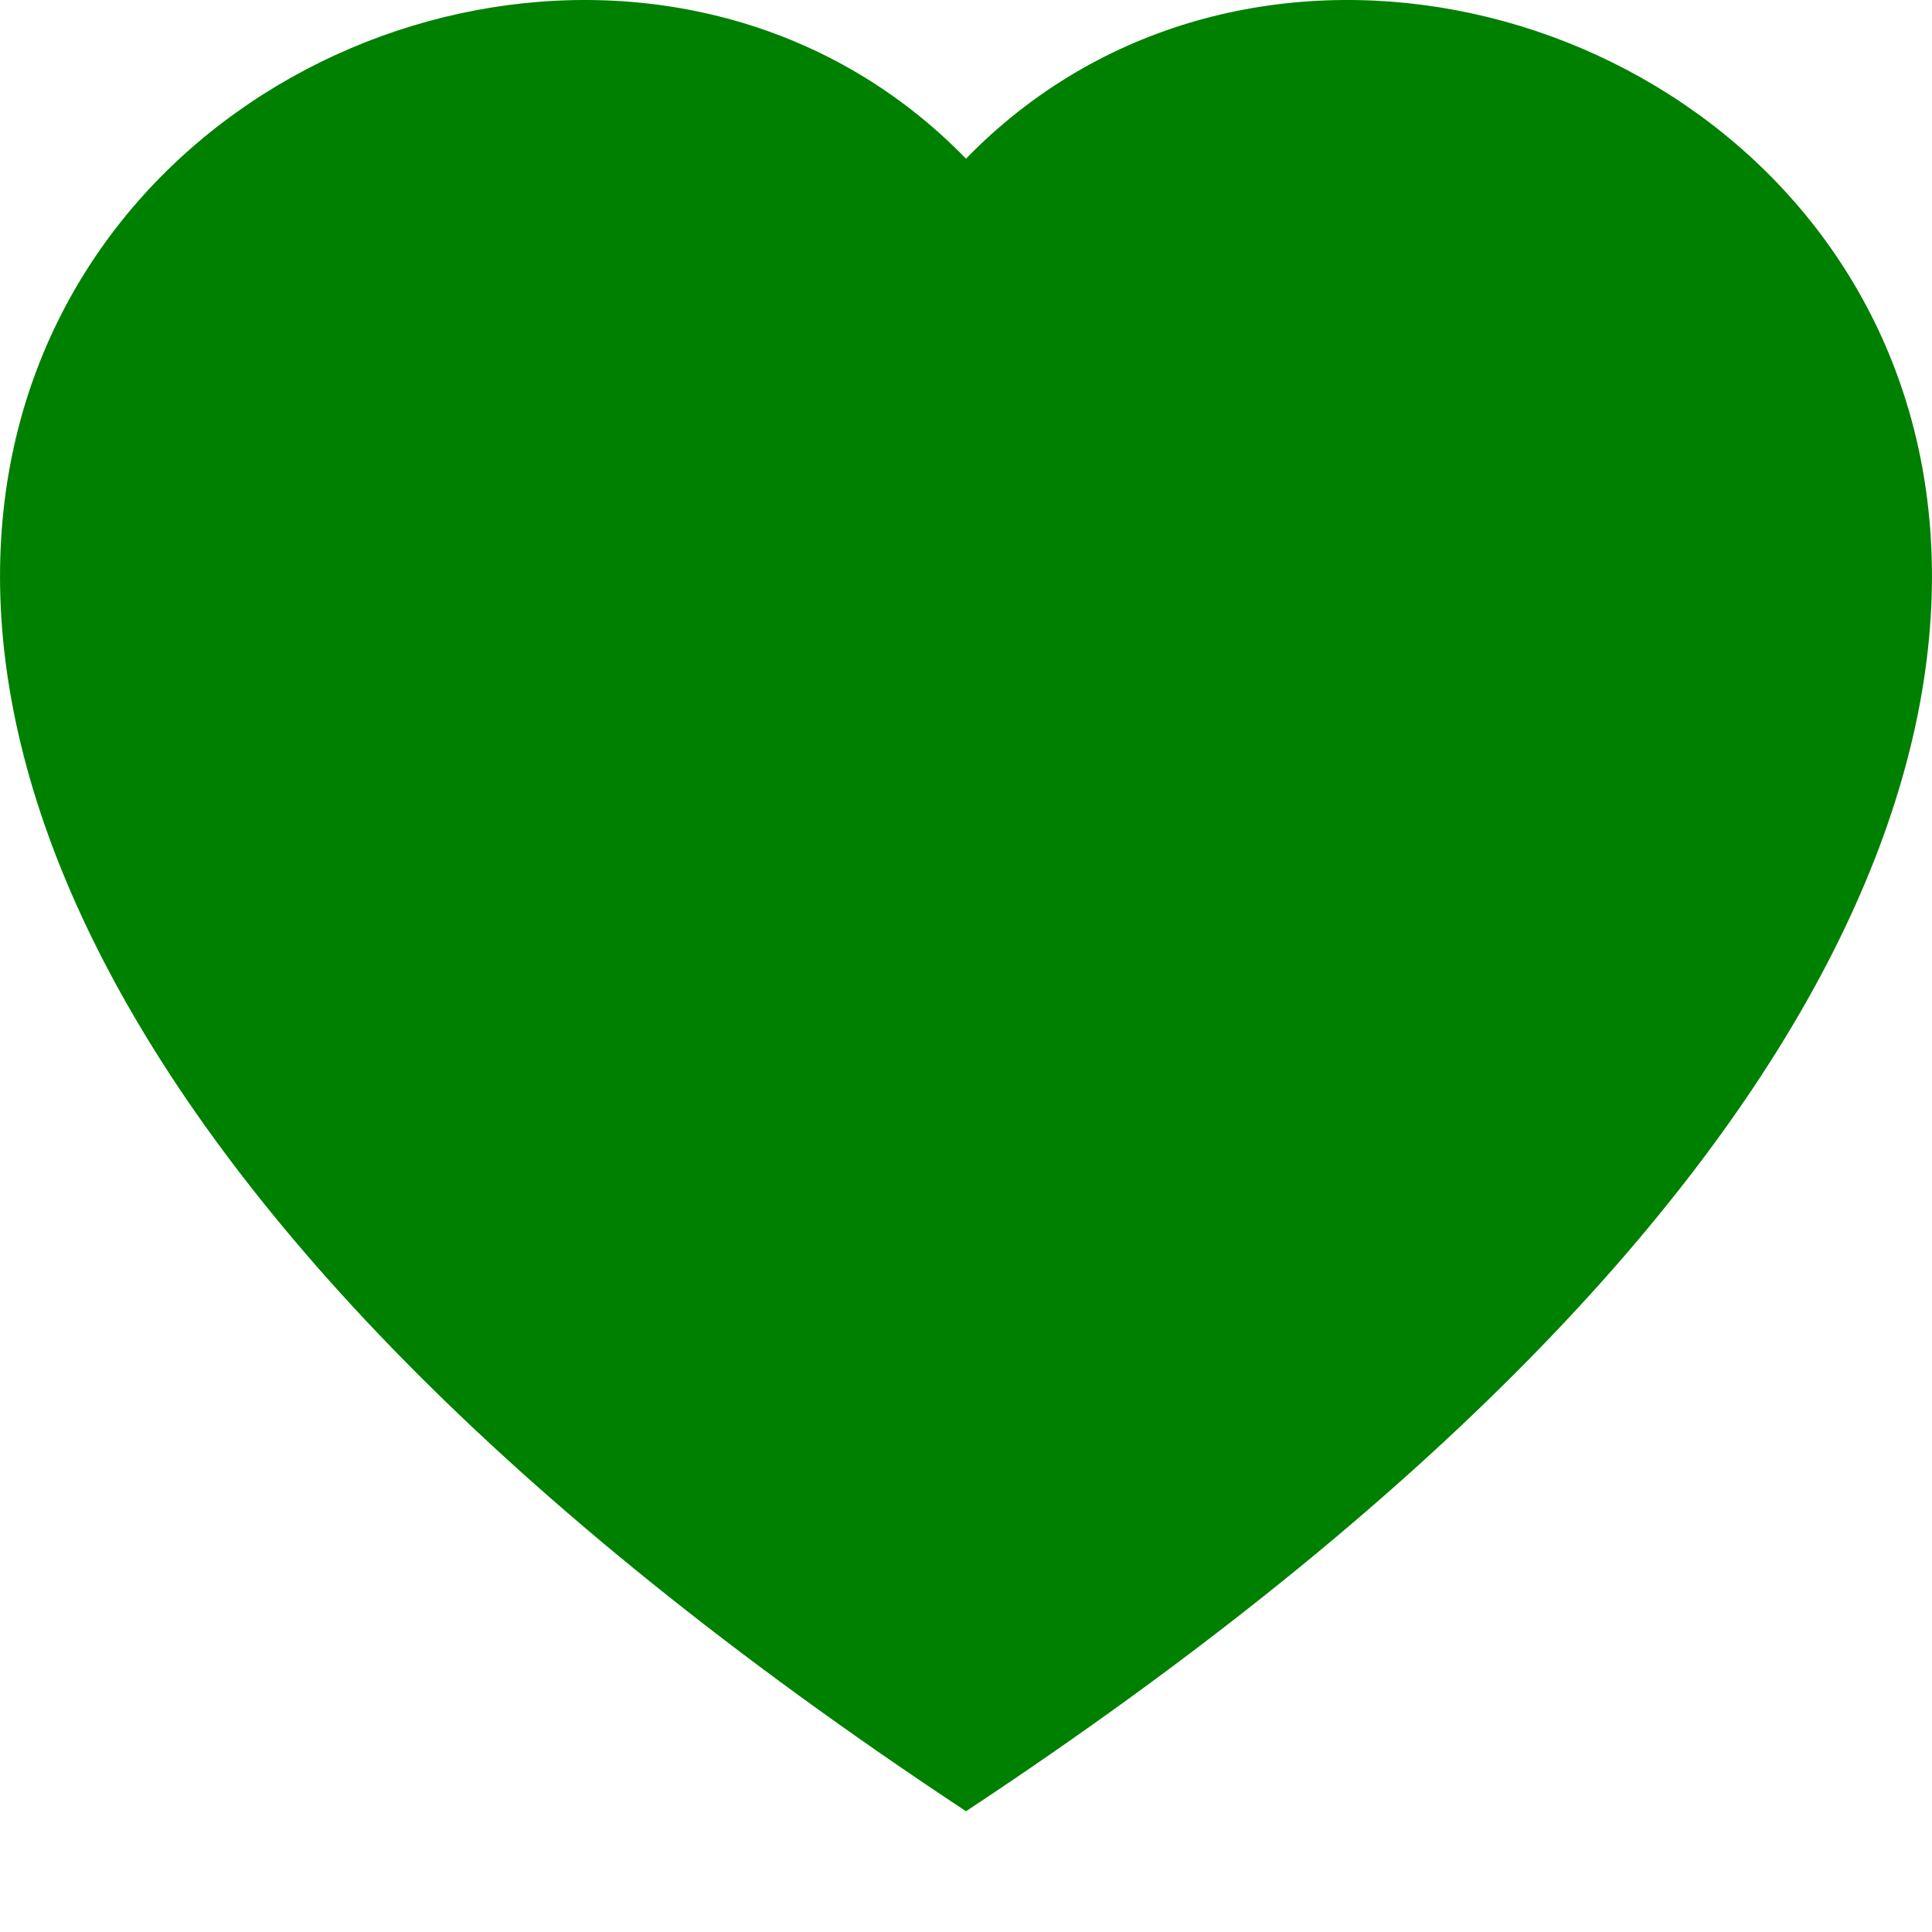
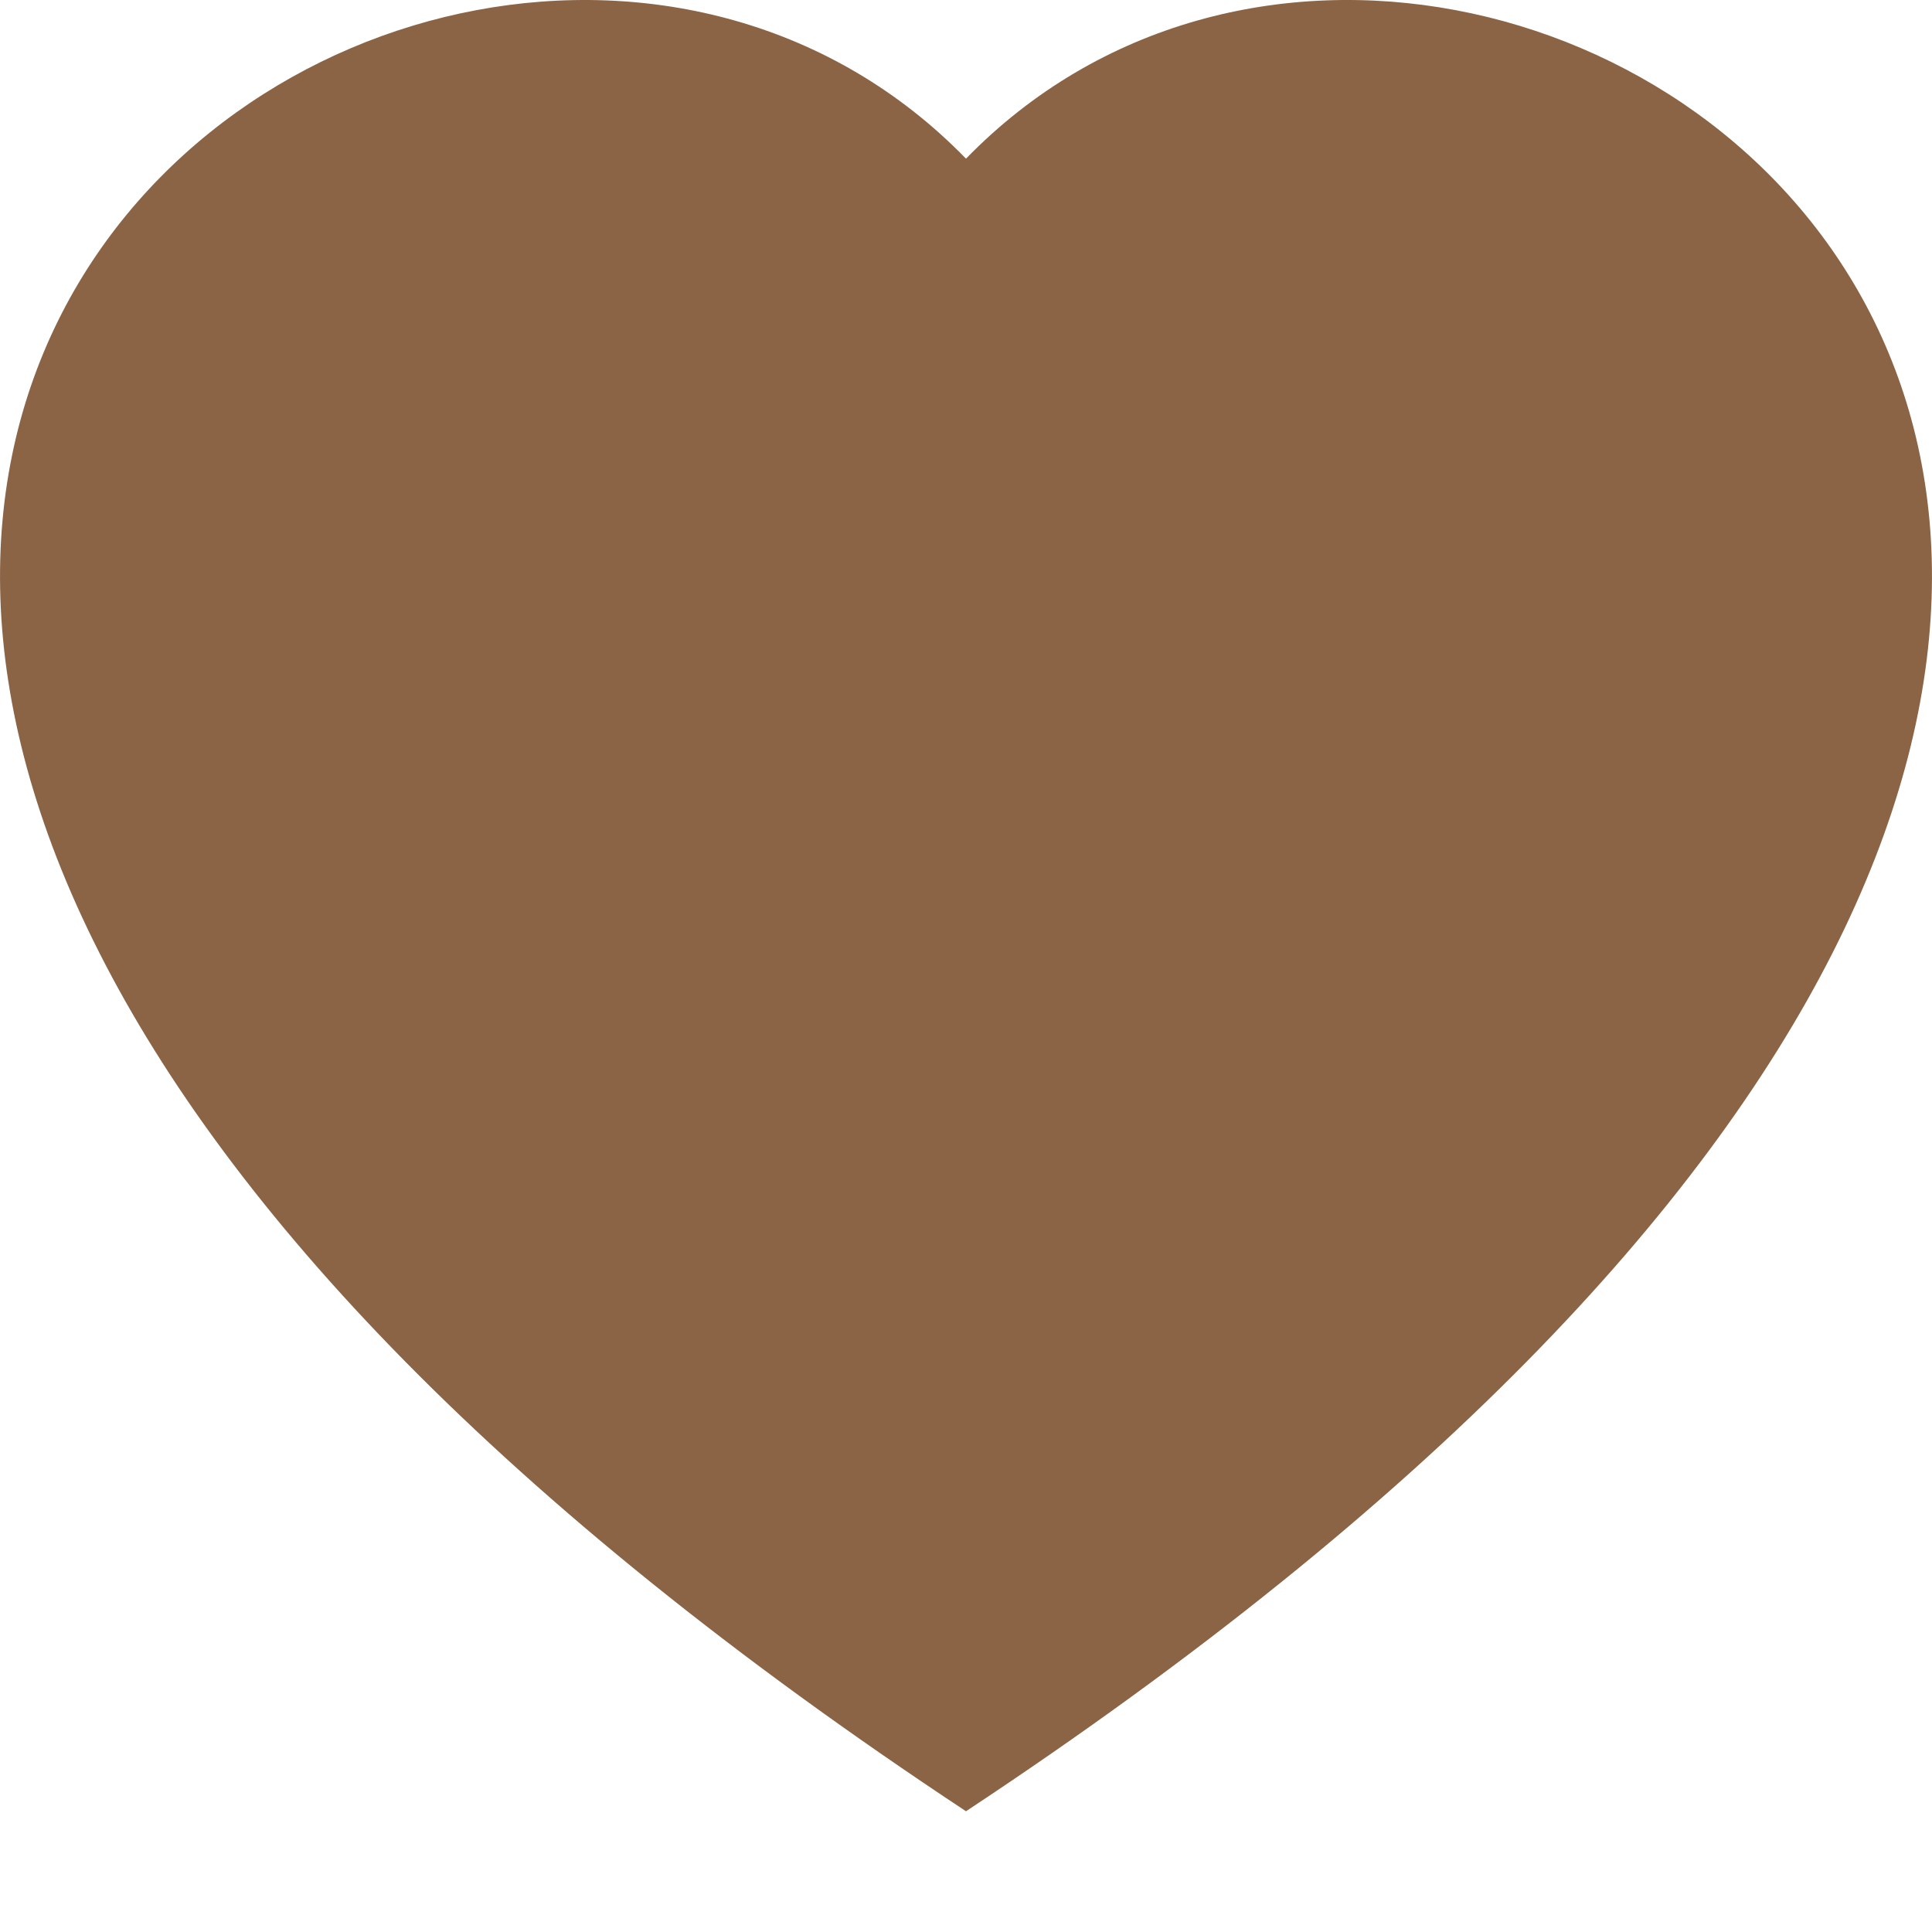
- <svg xmlns="http://www.w3.org/2000/svg" width="16" height="16" fill="green" class="bi bi-heart-fill" viewBox="0 0 16 16">
+ <svg xmlns="http://www.w3.org/2000/svg" width="16" height="16" fill="#8b6345" class="bi bi-heart-fill" viewBox="0 0 16 16">
  <path fill-rule="evenodd" d="M8 1.314C12.438-3.248 23.534 4.735 8 15-7.534 4.736 3.562-3.248 8 1.314" />
</svg>
